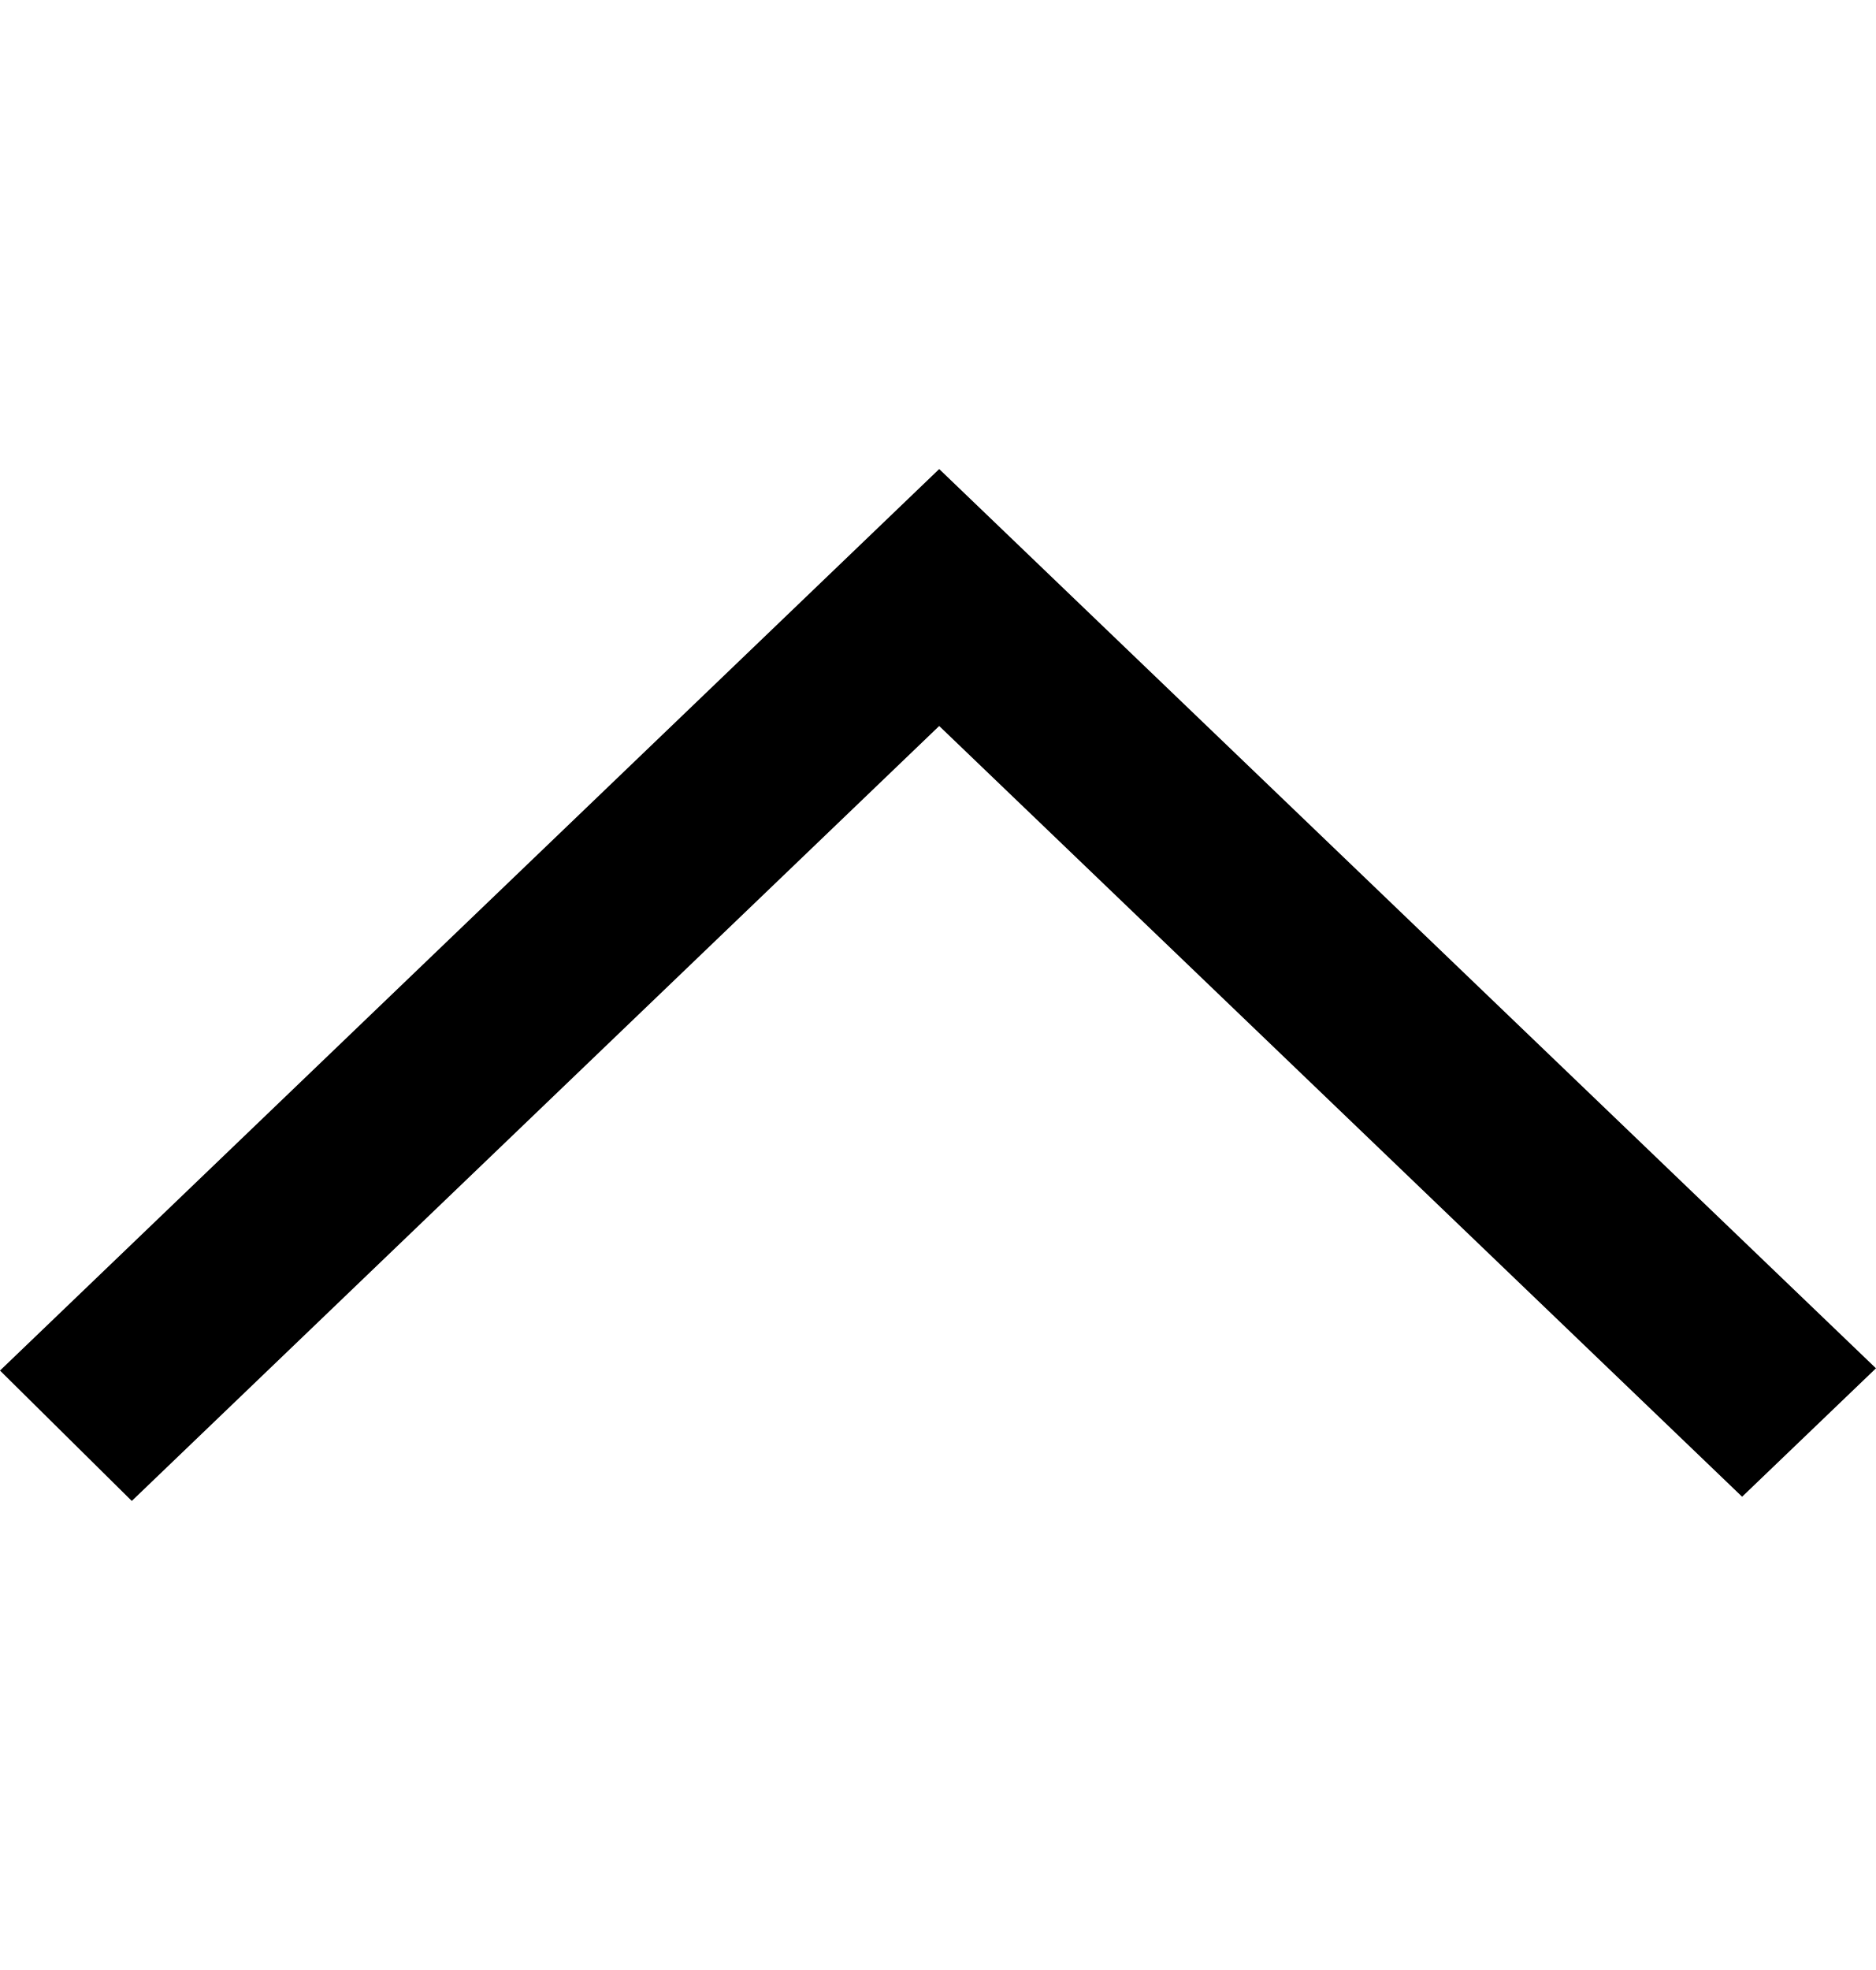
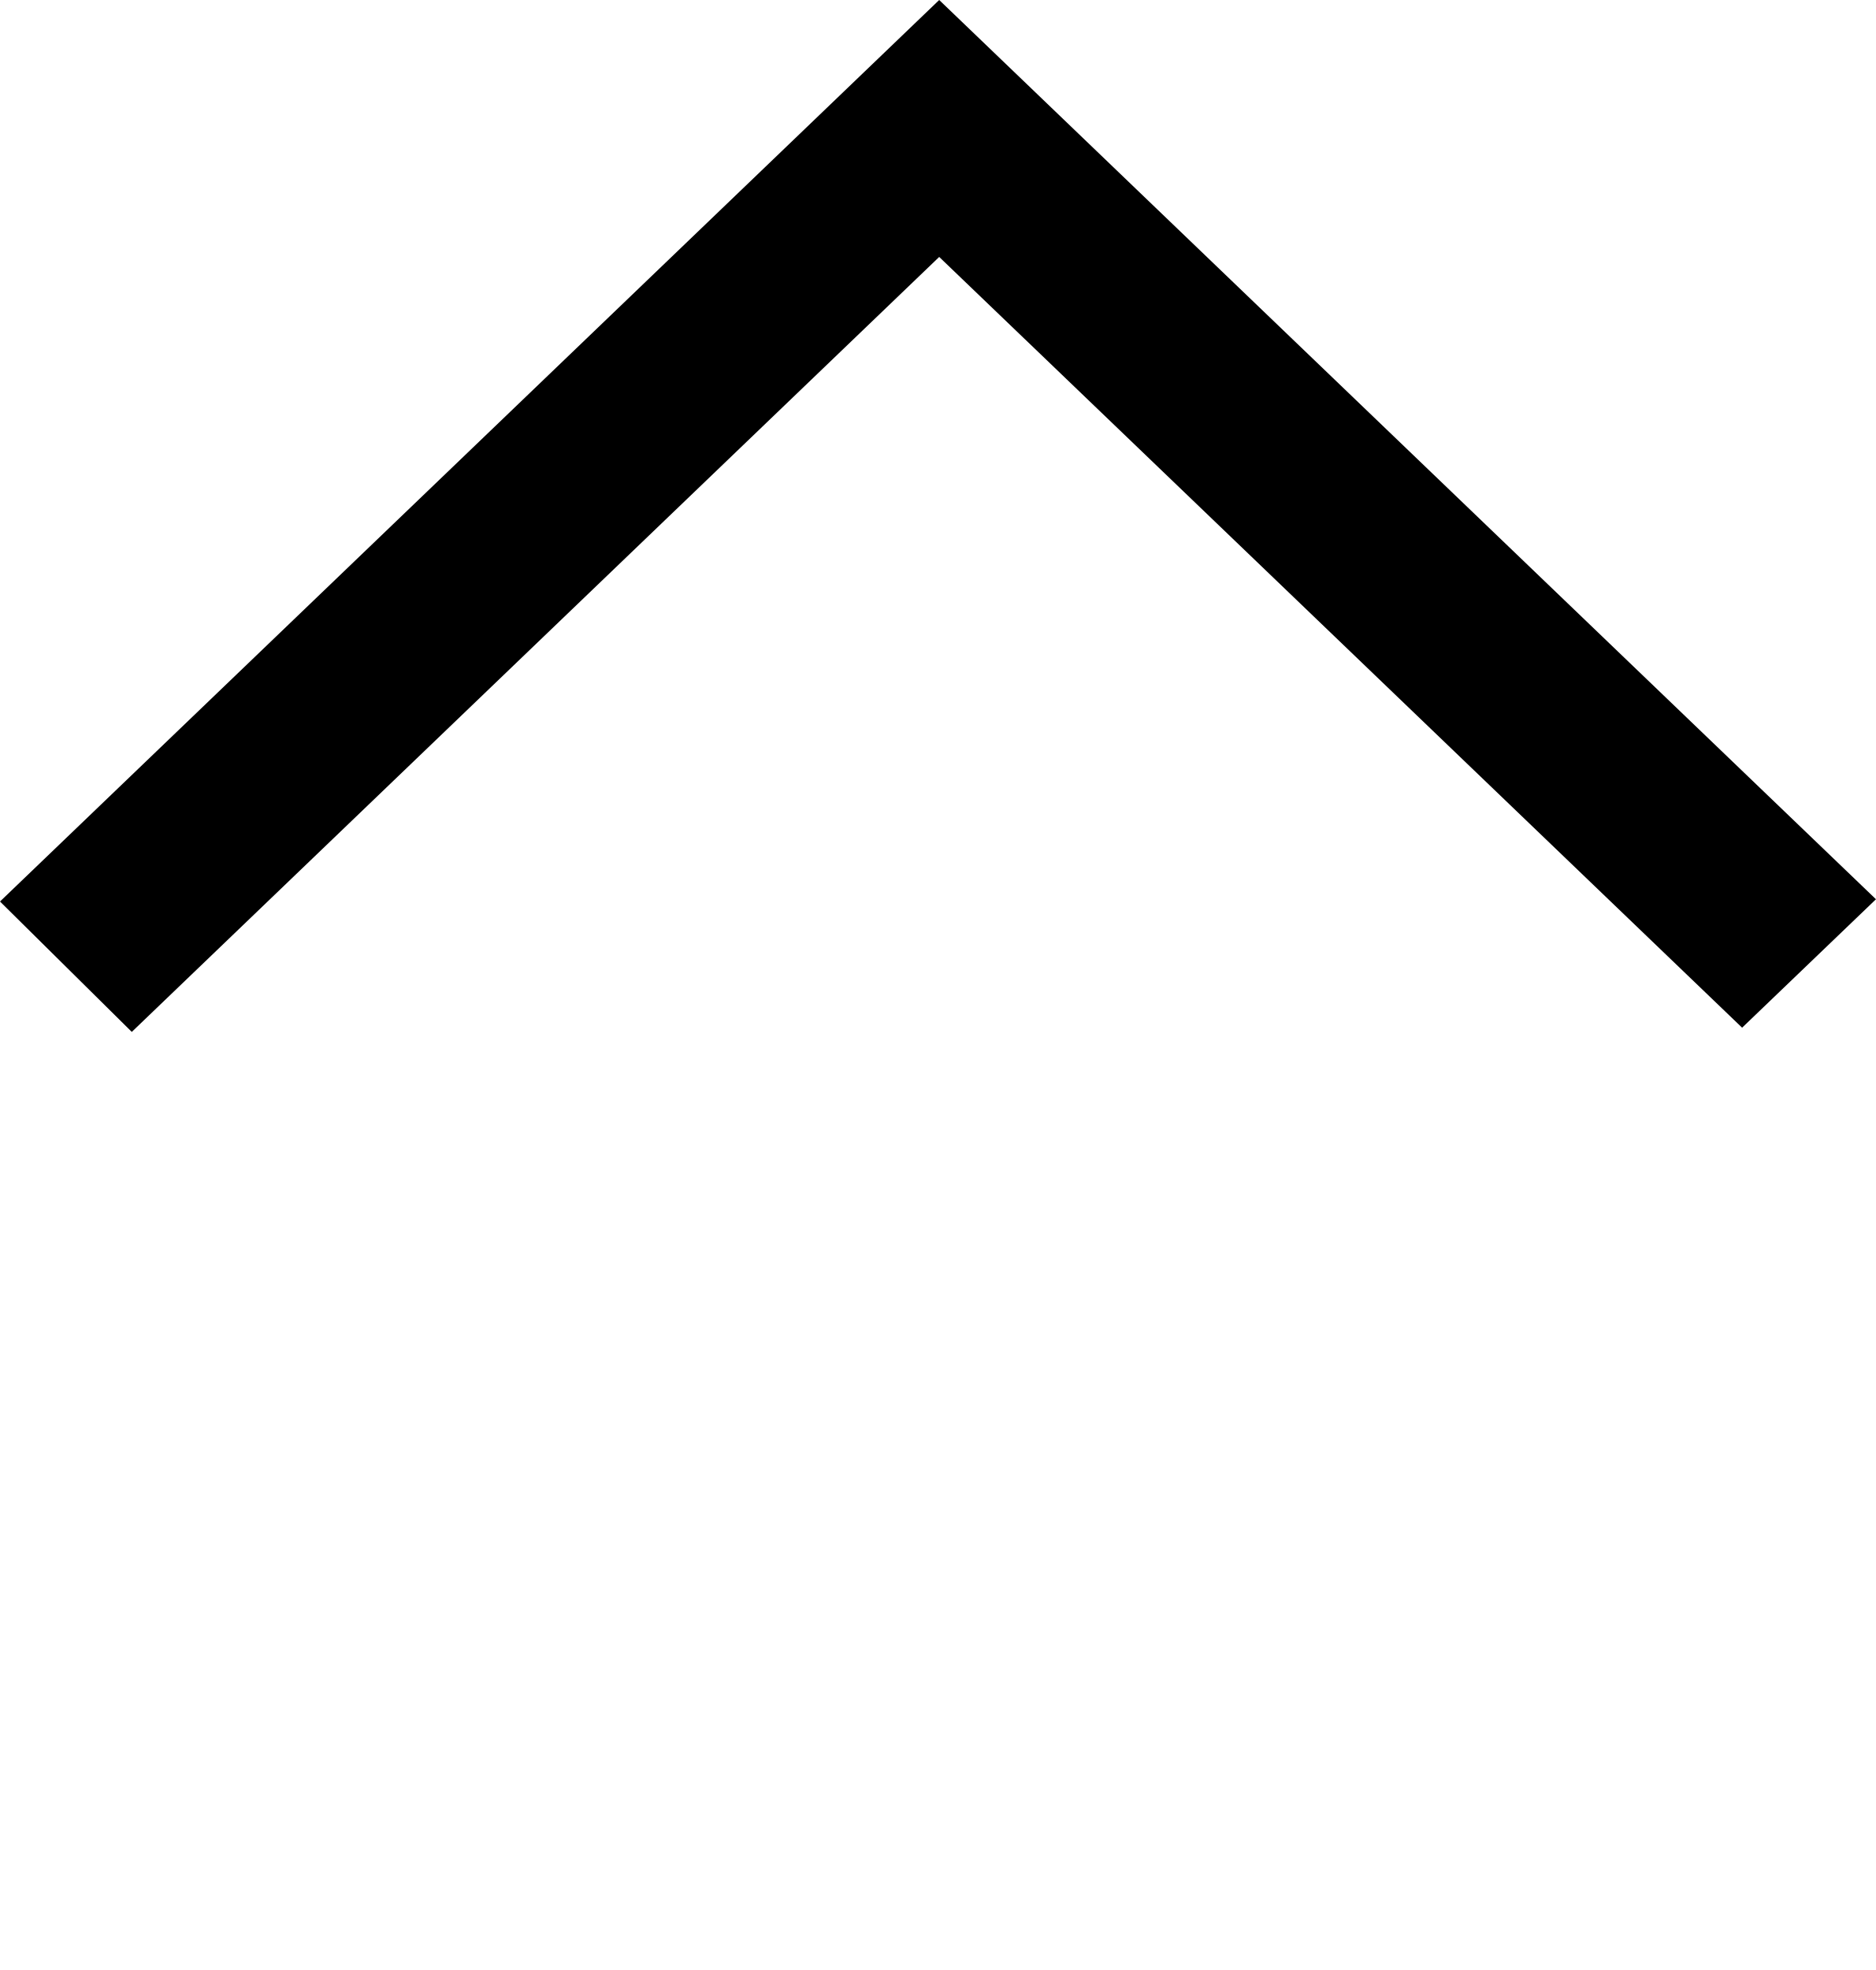
- <svg xmlns="http://www.w3.org/2000/svg" width="20" height="21" viewBox="0 -4.5 20 20" version="1.1">
+ <svg xmlns="http://www.w3.org/2000/svg" width="20" height="21" viewBox="0 0 20 21" fill="none" version="1.1">
  <defs>

</defs>
  <g id="Page-1" stroke="none" stroke-width="1" fill="none" fill-rule="evenodd">
    <g id="Dribbble-Light-Preview" transform="translate(-140, -6683)" fill="#000000">
      <g id="icons" transform="translate(56, 160)">
        <path d="M84,6532.61 L85.405,6534 L94.013,6525.739 L94.931,6526.62 L94.926,6526.615 L102.573,6533.955 L104,6532.586 C101.886,6530.557 95.985,6524.893 94.013,6523 C92.547,6524.406 93.976,6523.035 84,6532.61" id="arrow_up-[#340]">

</path>
      </g>
    </g>
  </g>
</svg>
